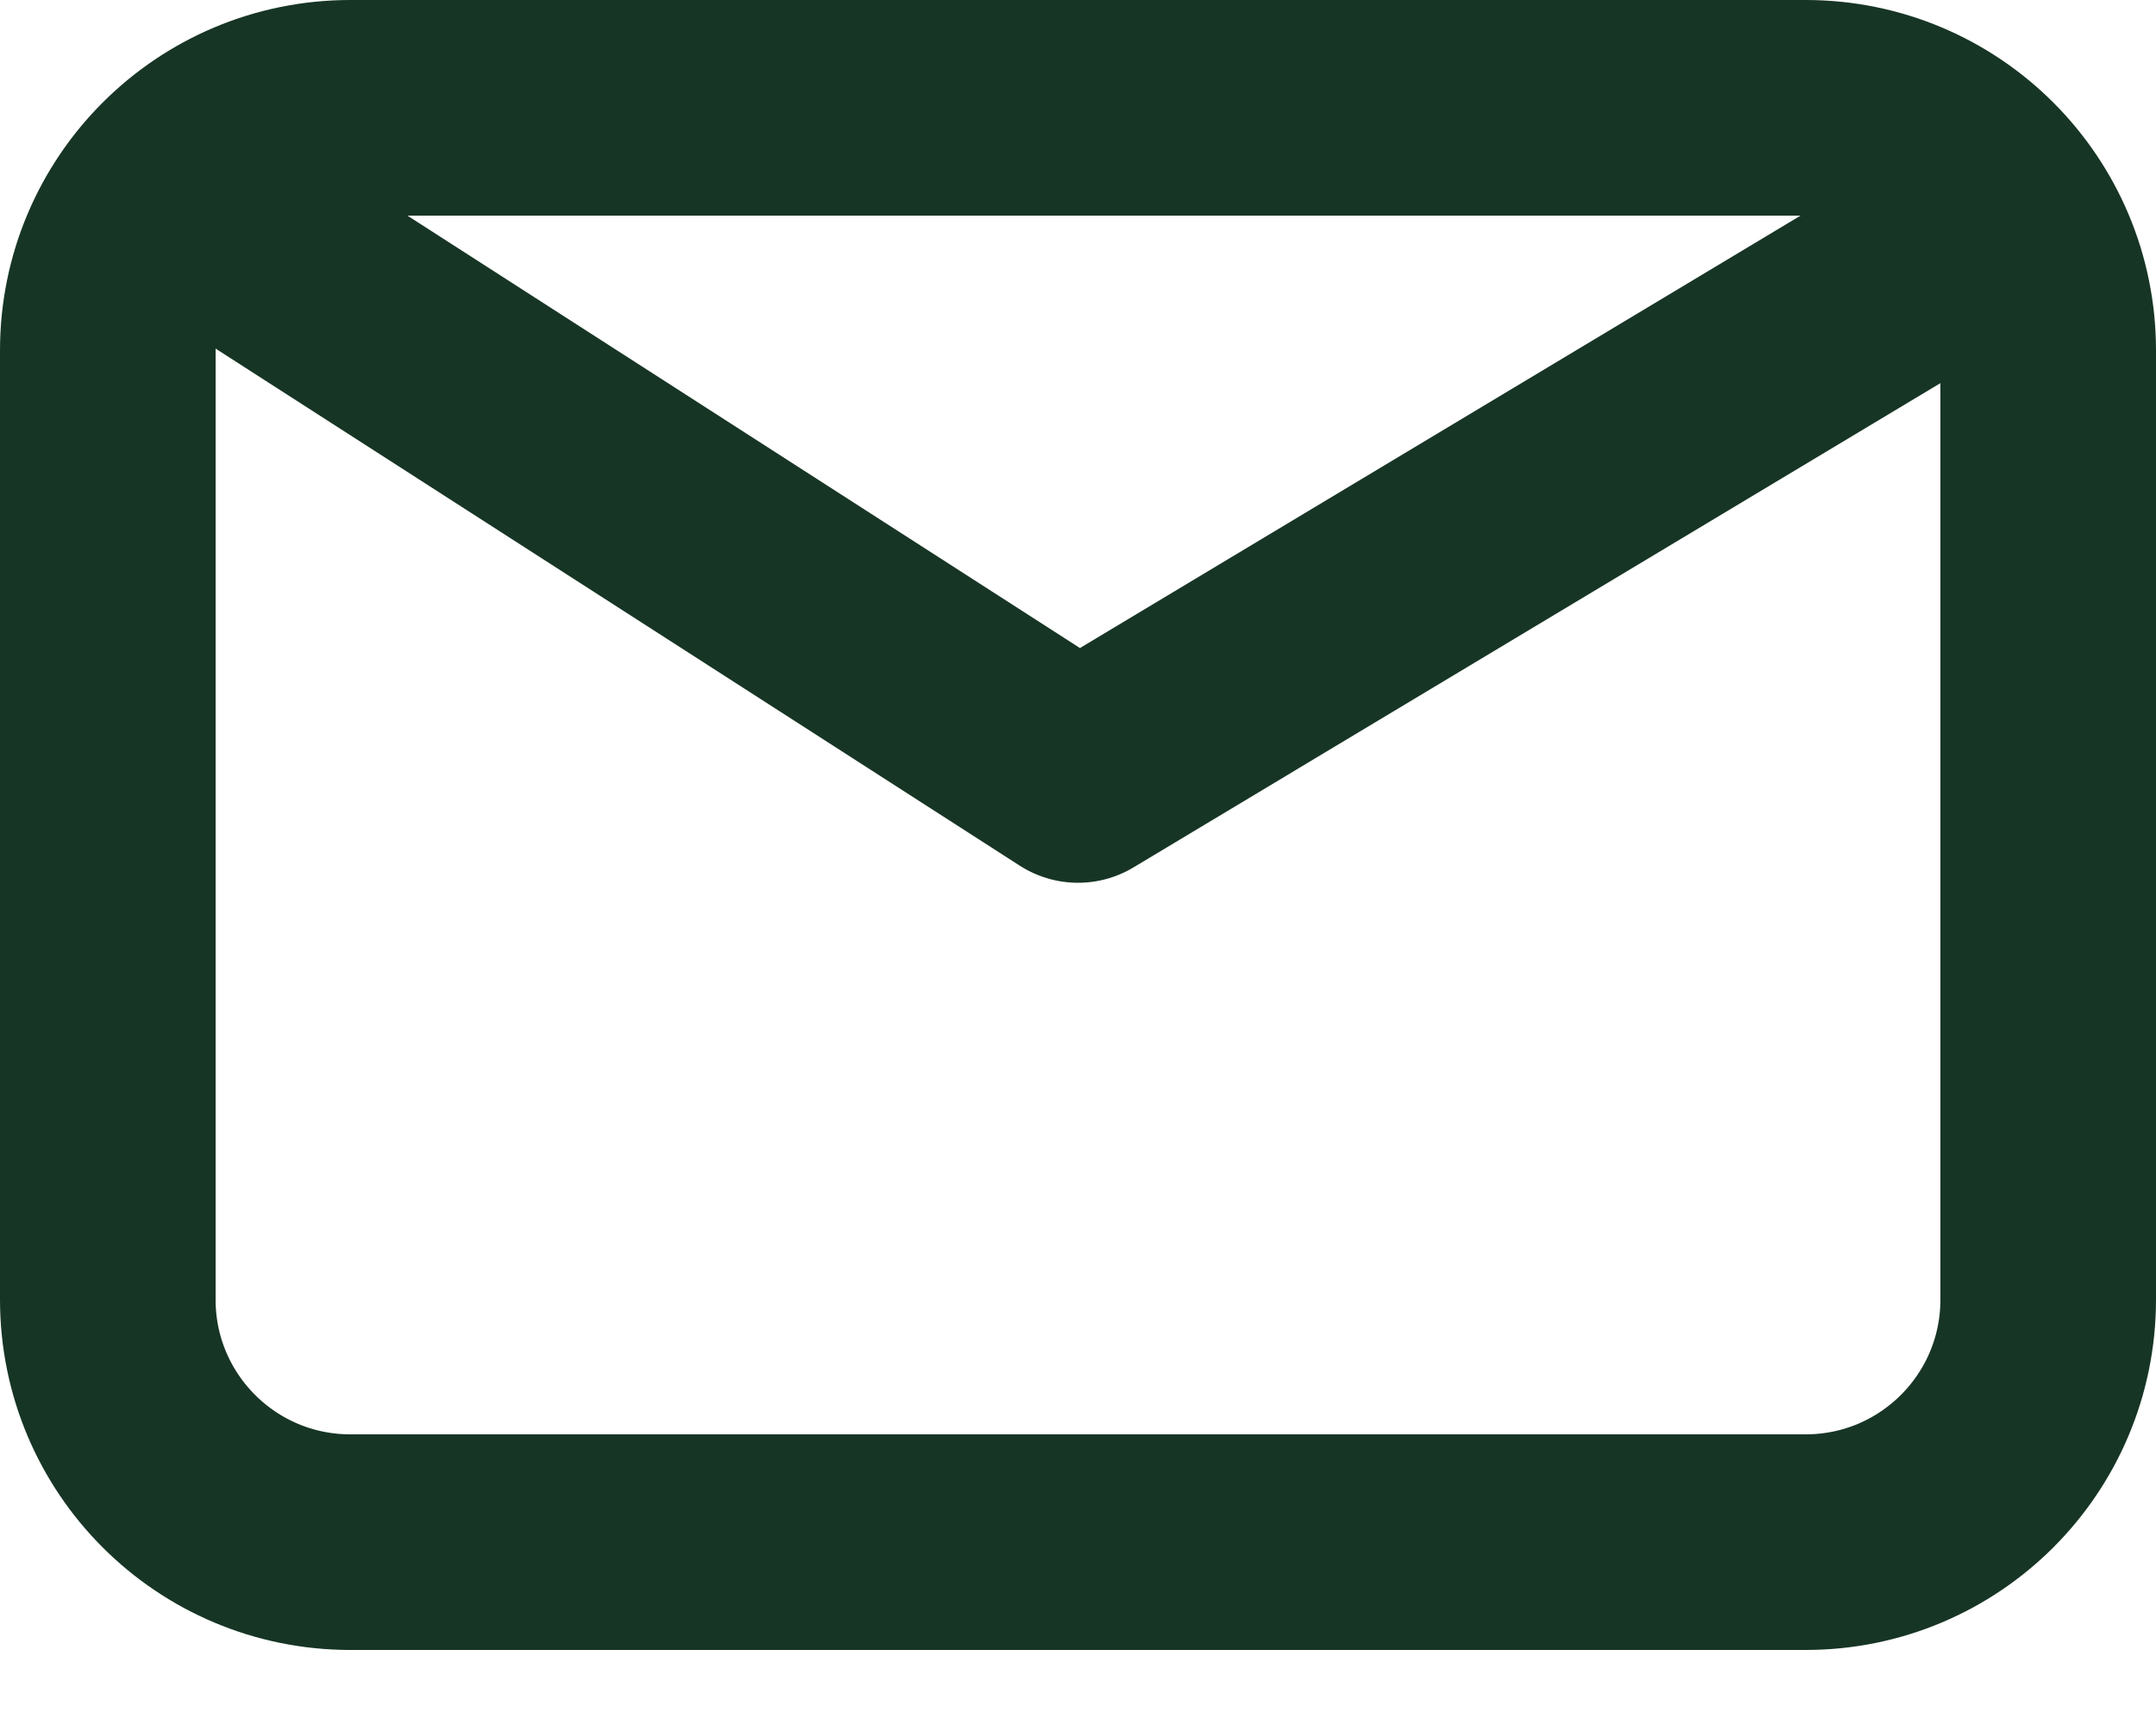
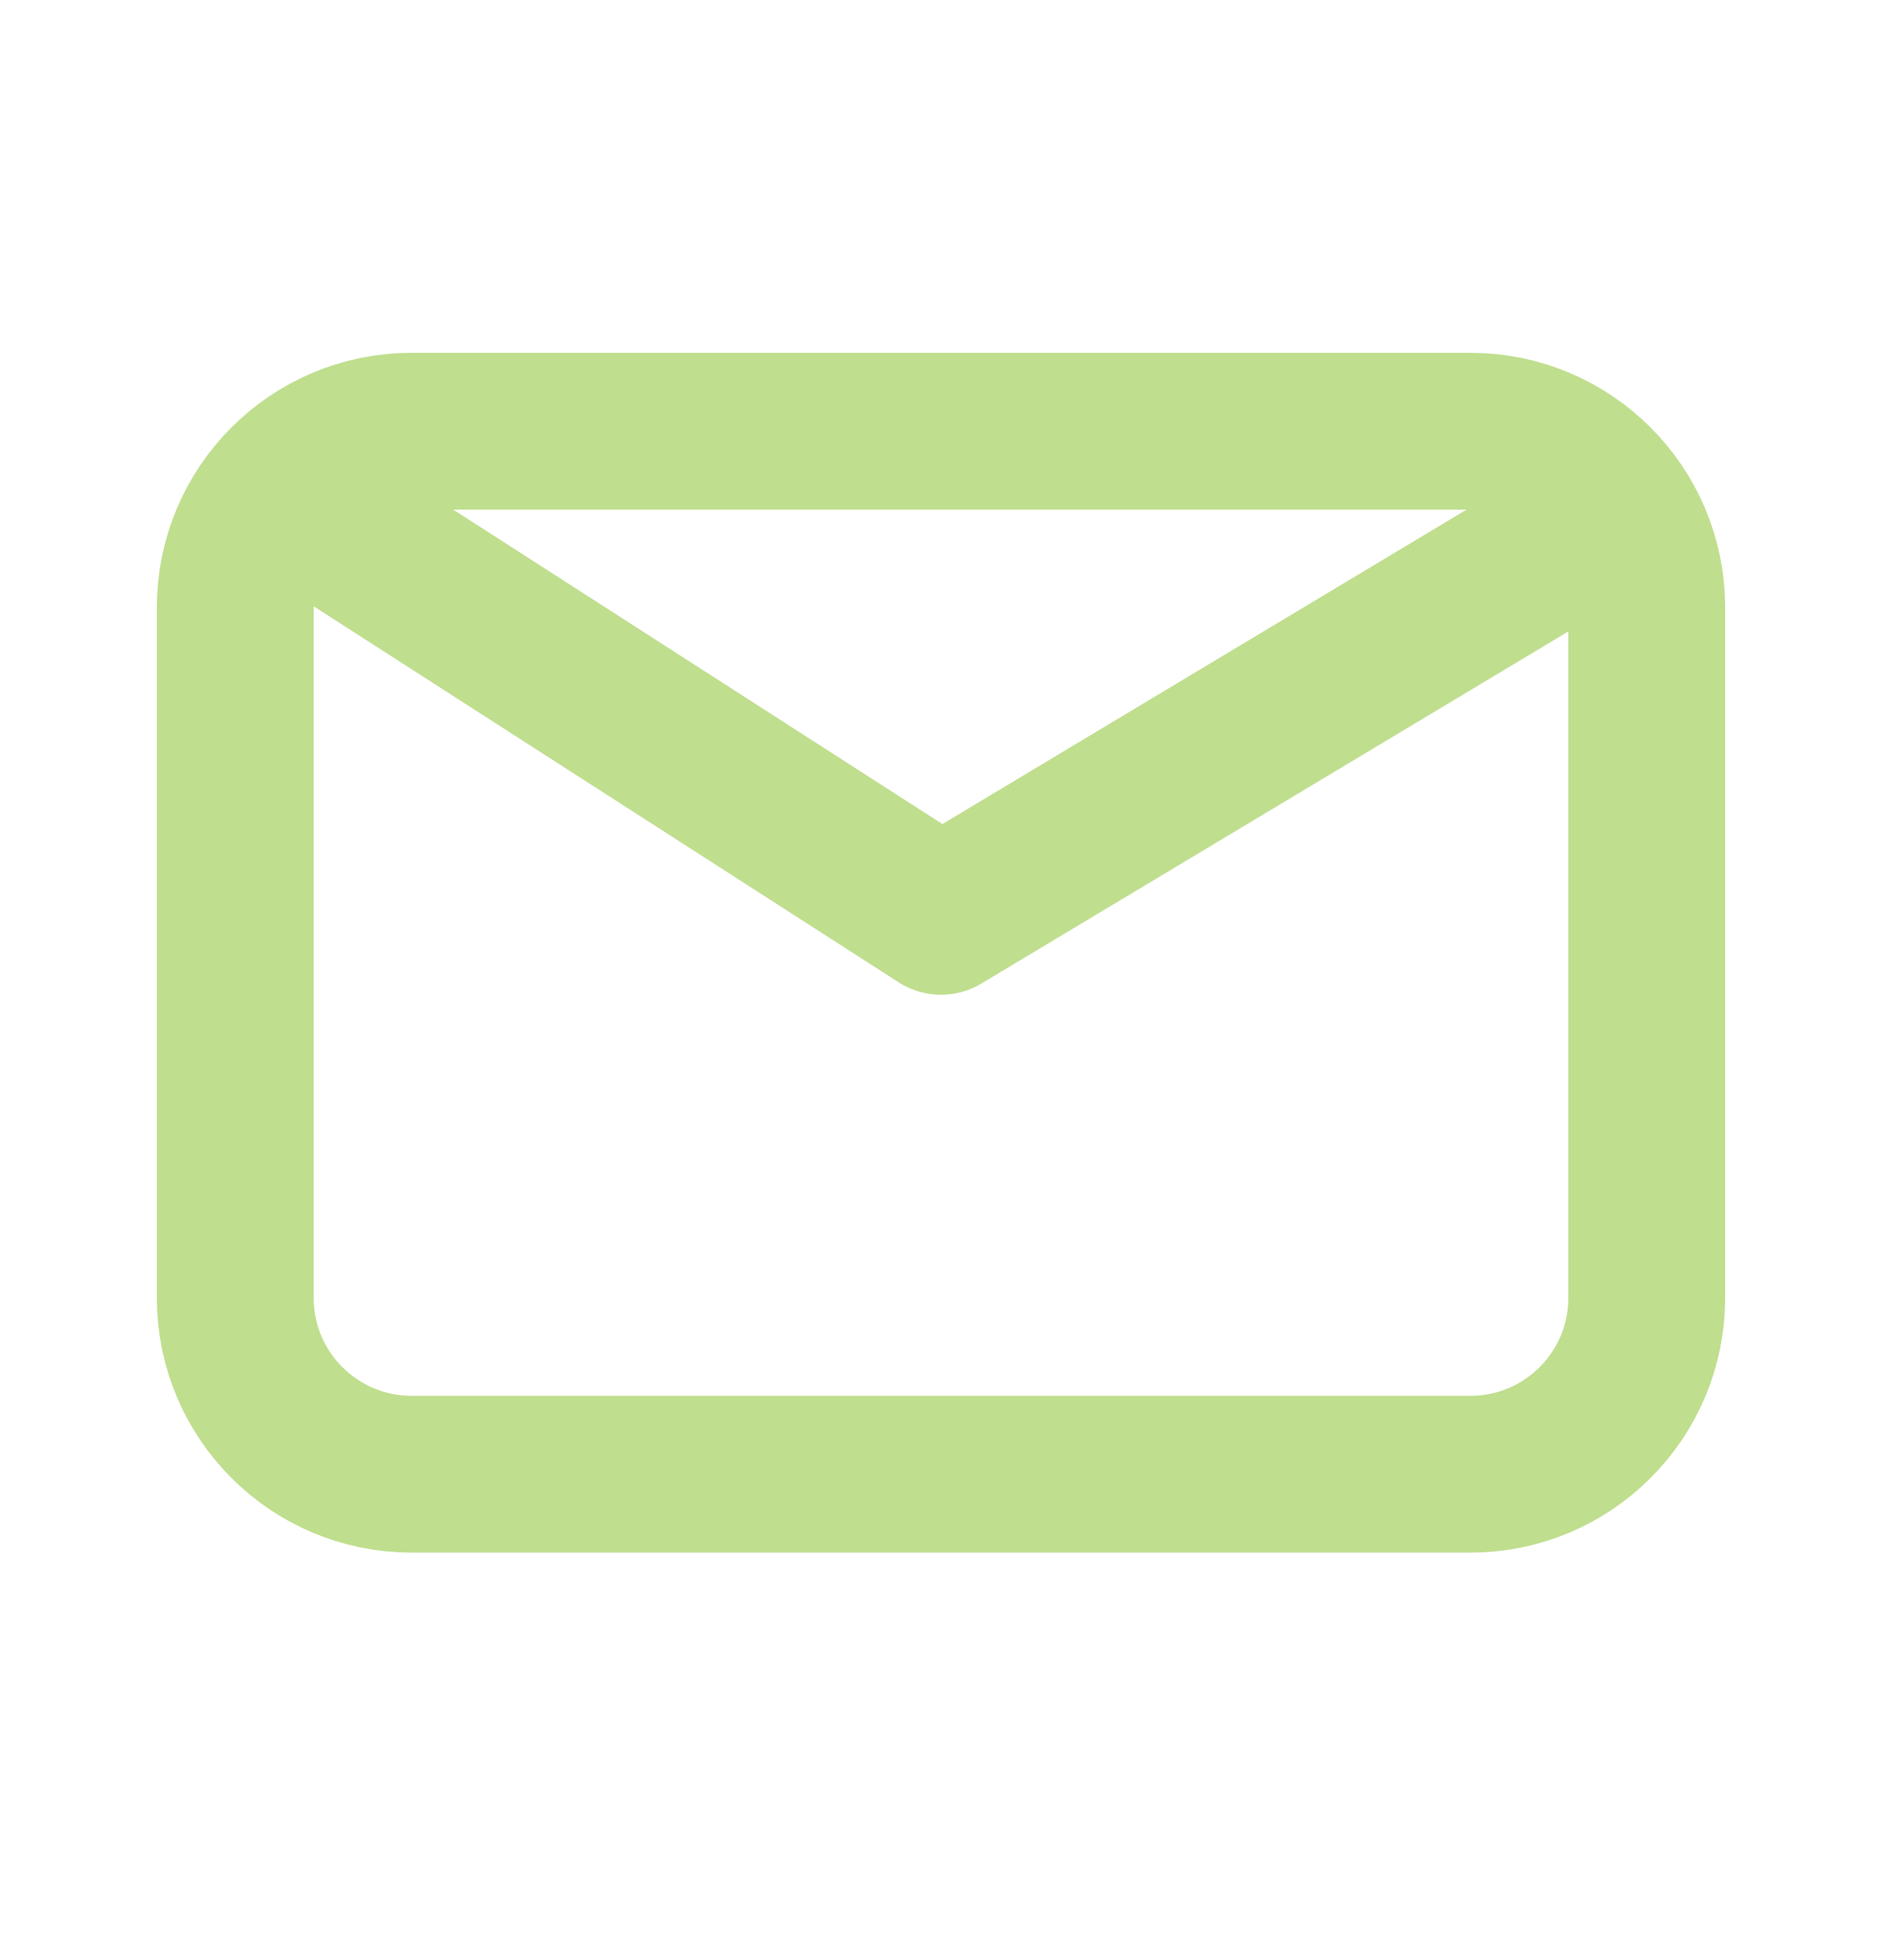
- <svg xmlns="http://www.w3.org/2000/svg" width="20" height="16" viewBox="0 0 20 16" fill="none">
-   <path d="M2.125 2.125L10 7.188L18.438 2.125M3.25 14.304C2.007 14.304 1 13.297 1 12.054V3.25C1 2.007 2.007 1 3.25 1H16.75C17.993 1 19 2.007 19 3.25V12.054C19 13.297 17.993 14.304 16.75 14.304H3.25Z" stroke="#173525" stroke-width="2" stroke-linecap="round" stroke-linejoin="round" />
+ <svg xmlns="http://www.w3.org/2000/svg" width="24" height="25" viewBox="0 0 24 25" fill="none">
+   <path d="M4.125 6.625L12 11.688L20.438 6.625M5.25 18.804C4.007 18.804 3 17.797 3 16.554V7.75C3 6.507 4.007 5.5 5.25 5.5H18.75C19.993 5.5 21 6.507 21 7.75V16.554C21 17.797 19.993 18.804 18.75 18.804H5.25Z" stroke="#BFDE8E" stroke-width="2" stroke-linecap="round" stroke-linejoin="round" />
</svg>
